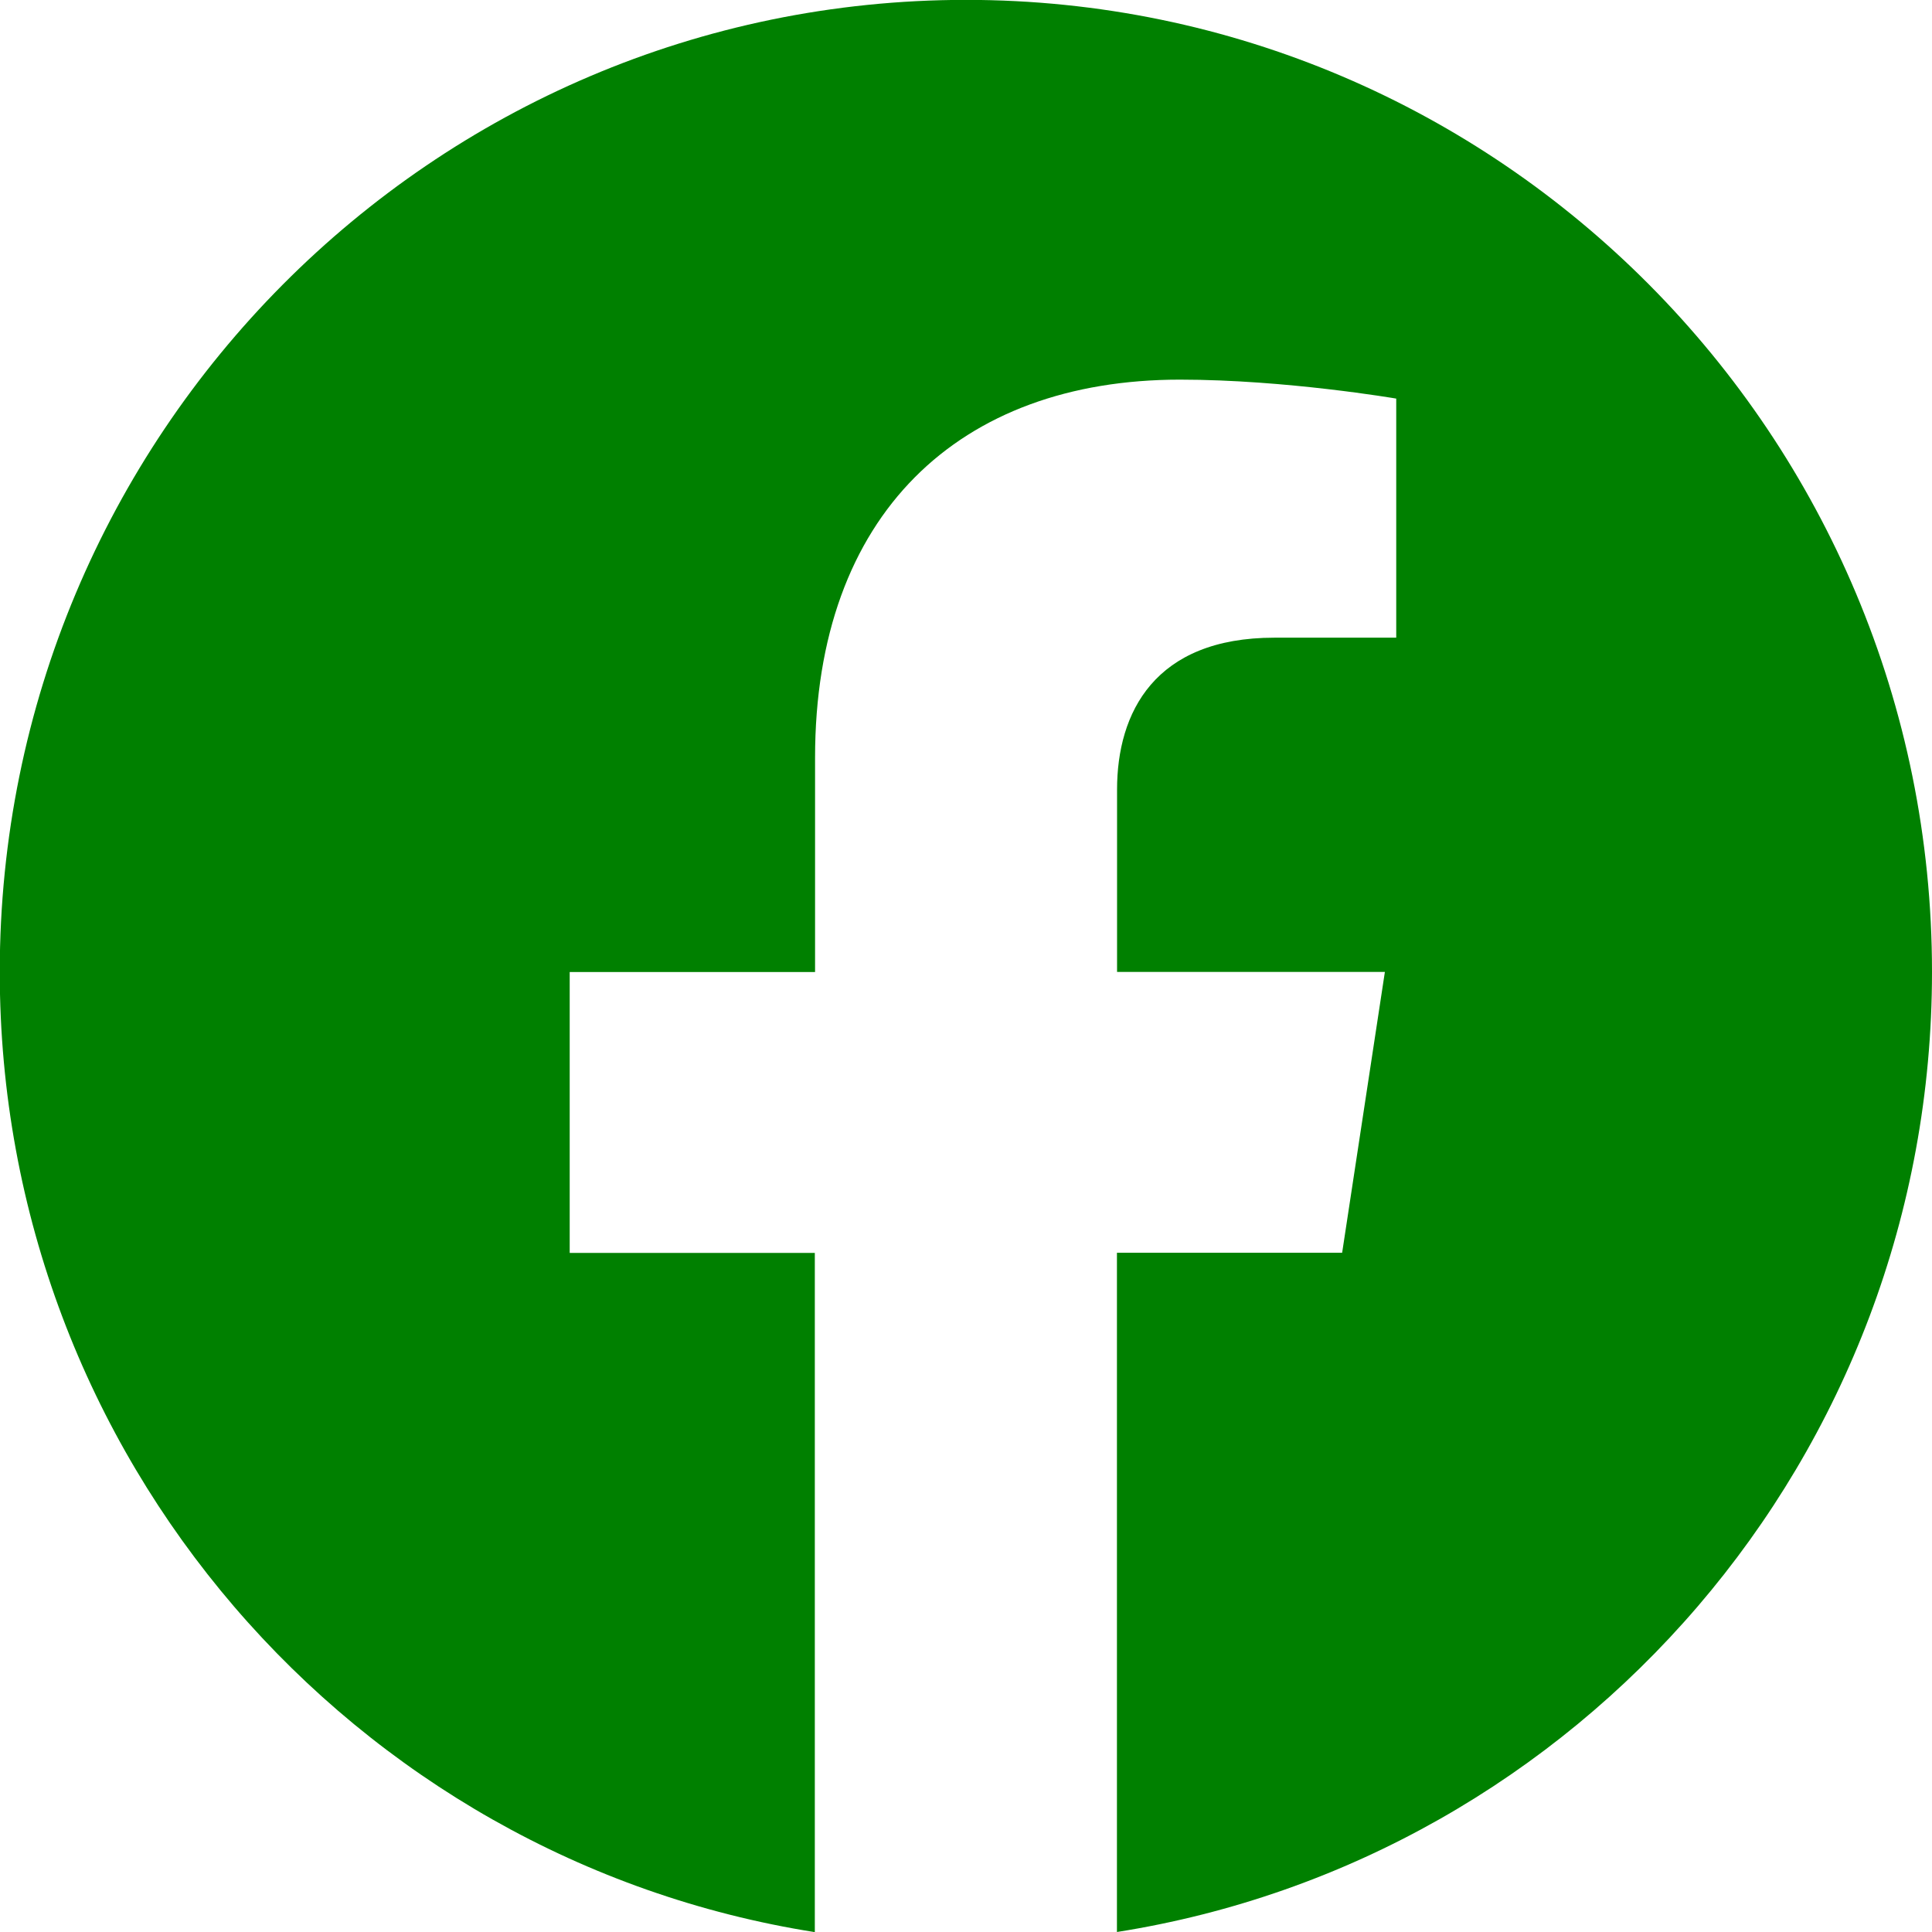
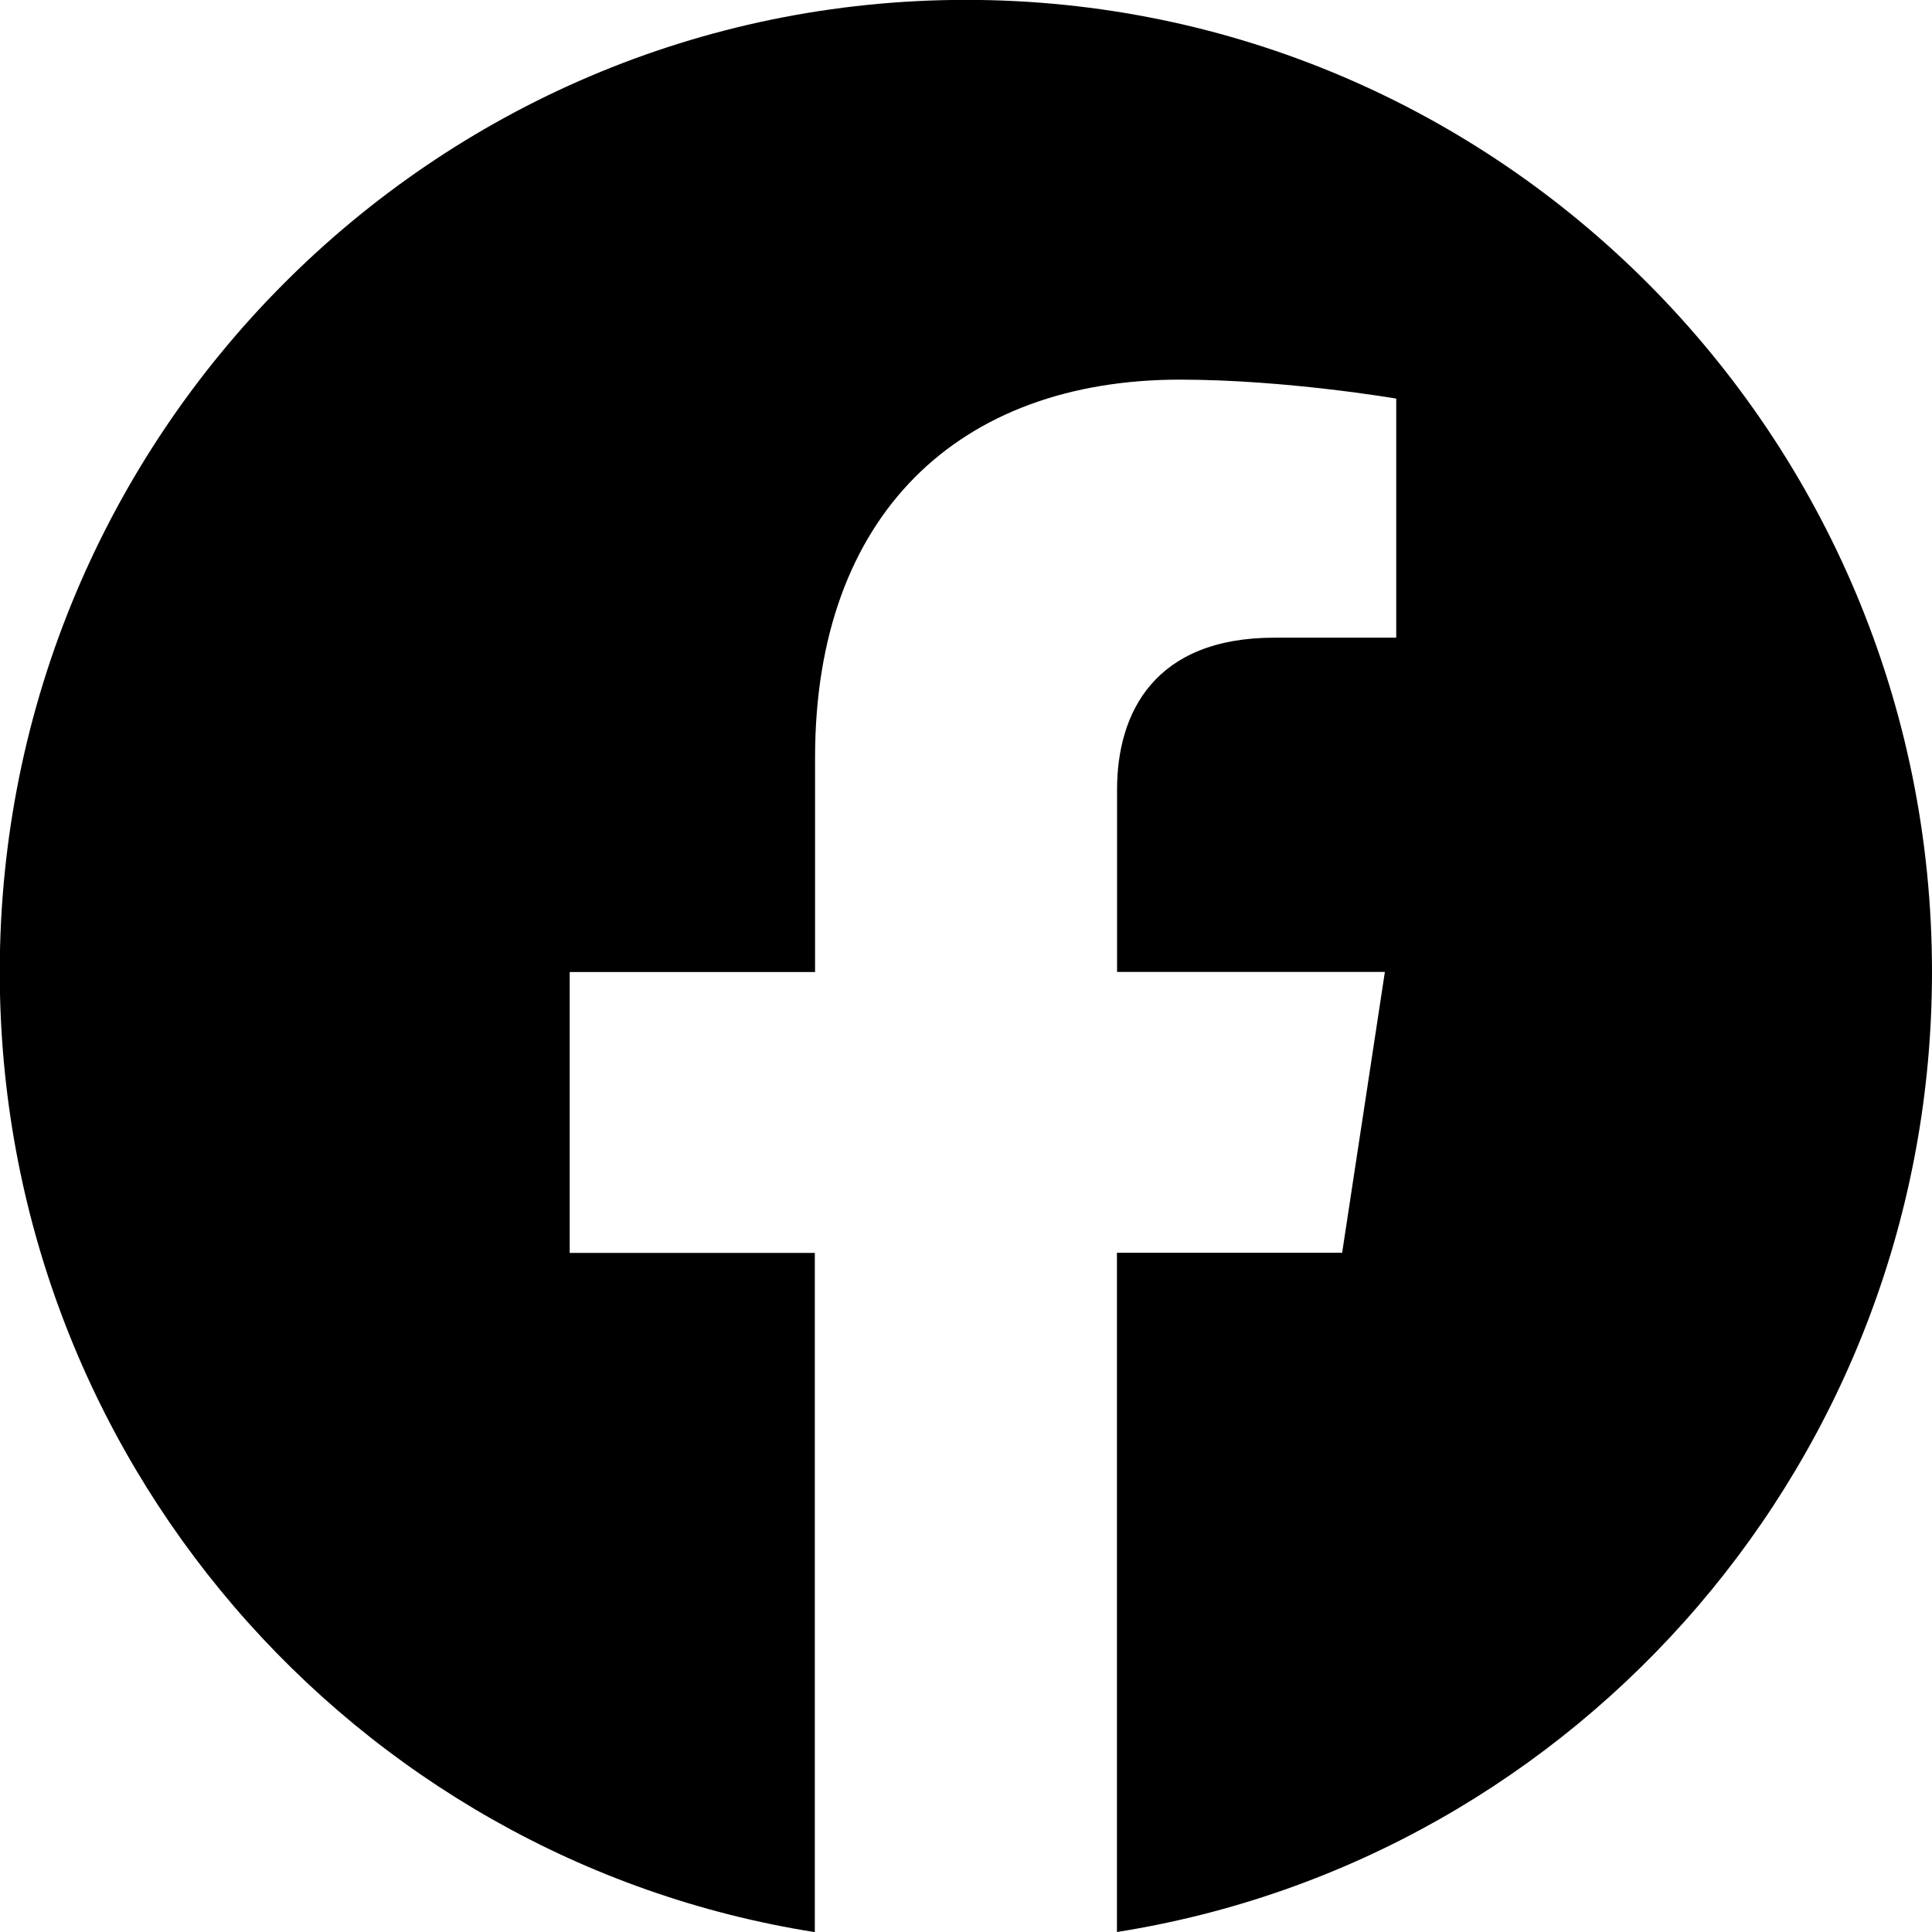
- <svg xmlns="http://www.w3.org/2000/svg" width="16" height="16" fill="green" class="bi bi-facebook" viewBox="0 0 16 16">
+ <svg xmlns="http://www.w3.org/2000/svg" width="16" height="16" fill="black" class="bi bi-facebook" viewBox="0 0 16 16">
  <path d="M16 8.049c0-4.446-3.582-8.05-8-8.05C3.58 0-.002 3.603-.002 8.05c0 4.017 2.926 7.347 6.75 7.951v-5.625h-2.03V8.05H6.75V6.275c0-2.017 1.195-3.131 3.022-3.131.876 0 1.791.157 1.791.157v1.98h-1.009c-.993 0-1.303.621-1.303 1.258v1.51h2.218l-.354 2.326H9.25V16c3.824-.604 6.75-3.934 6.75-7.951" />
</svg>
